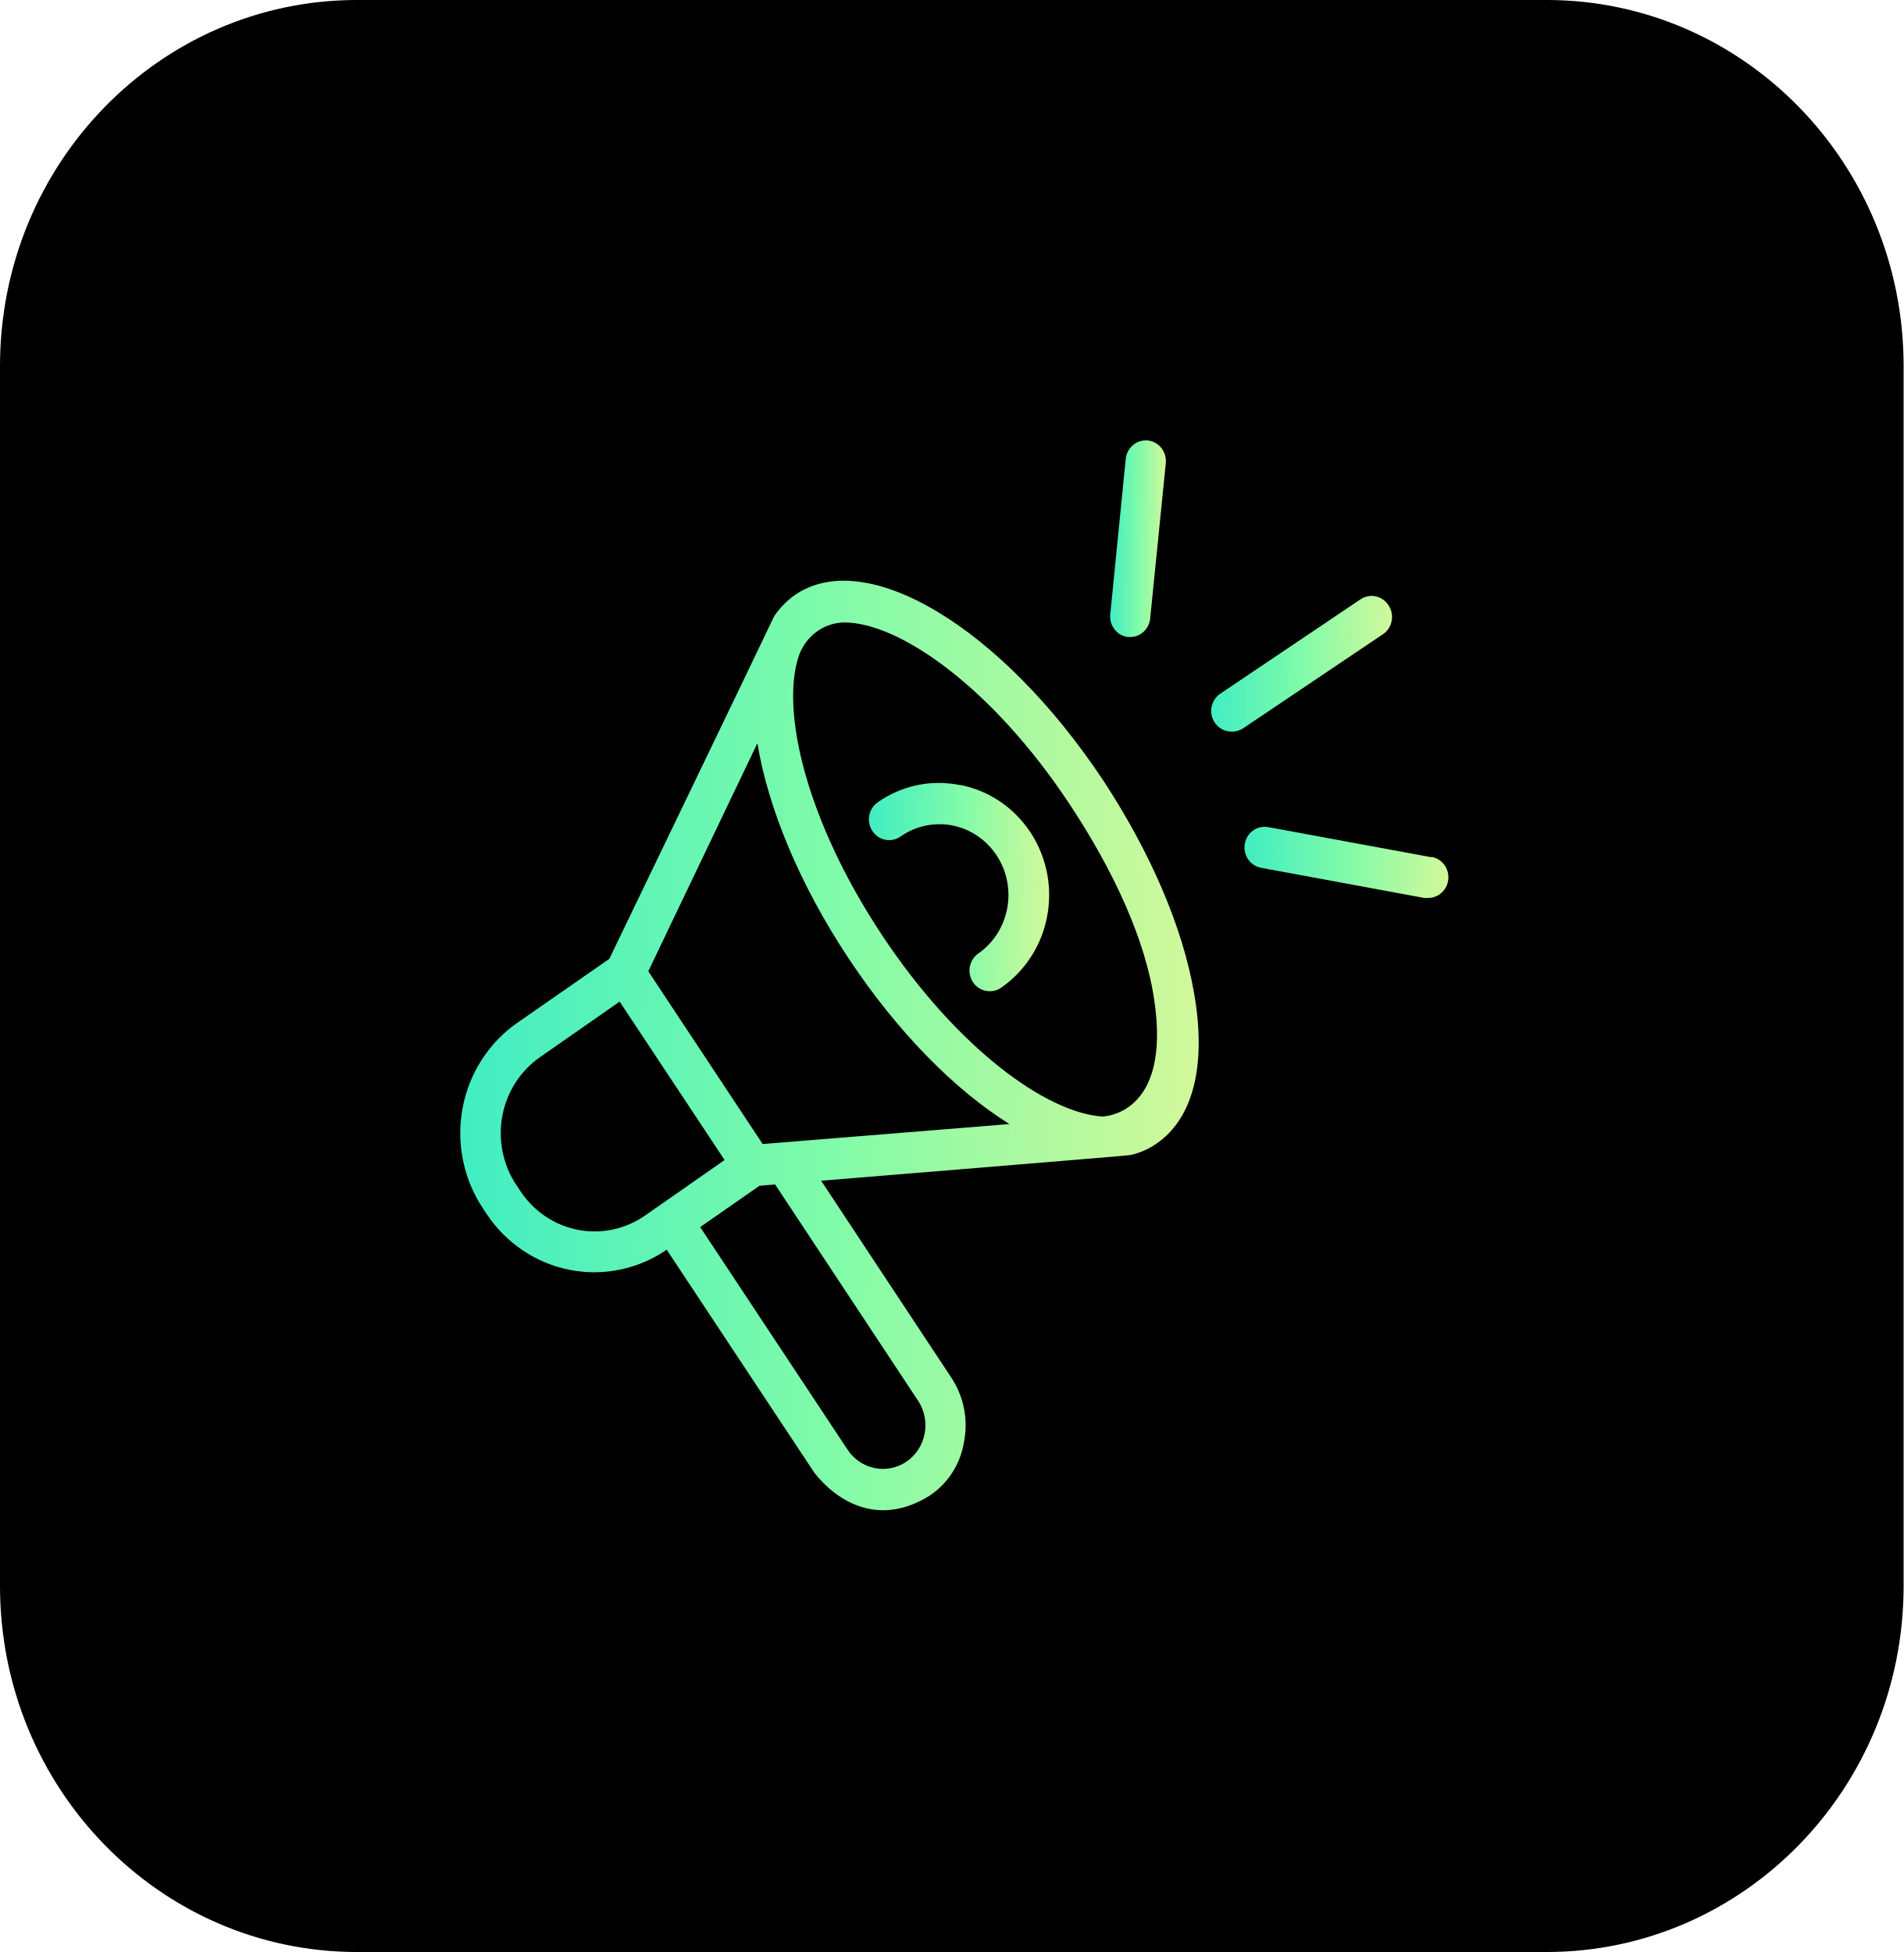
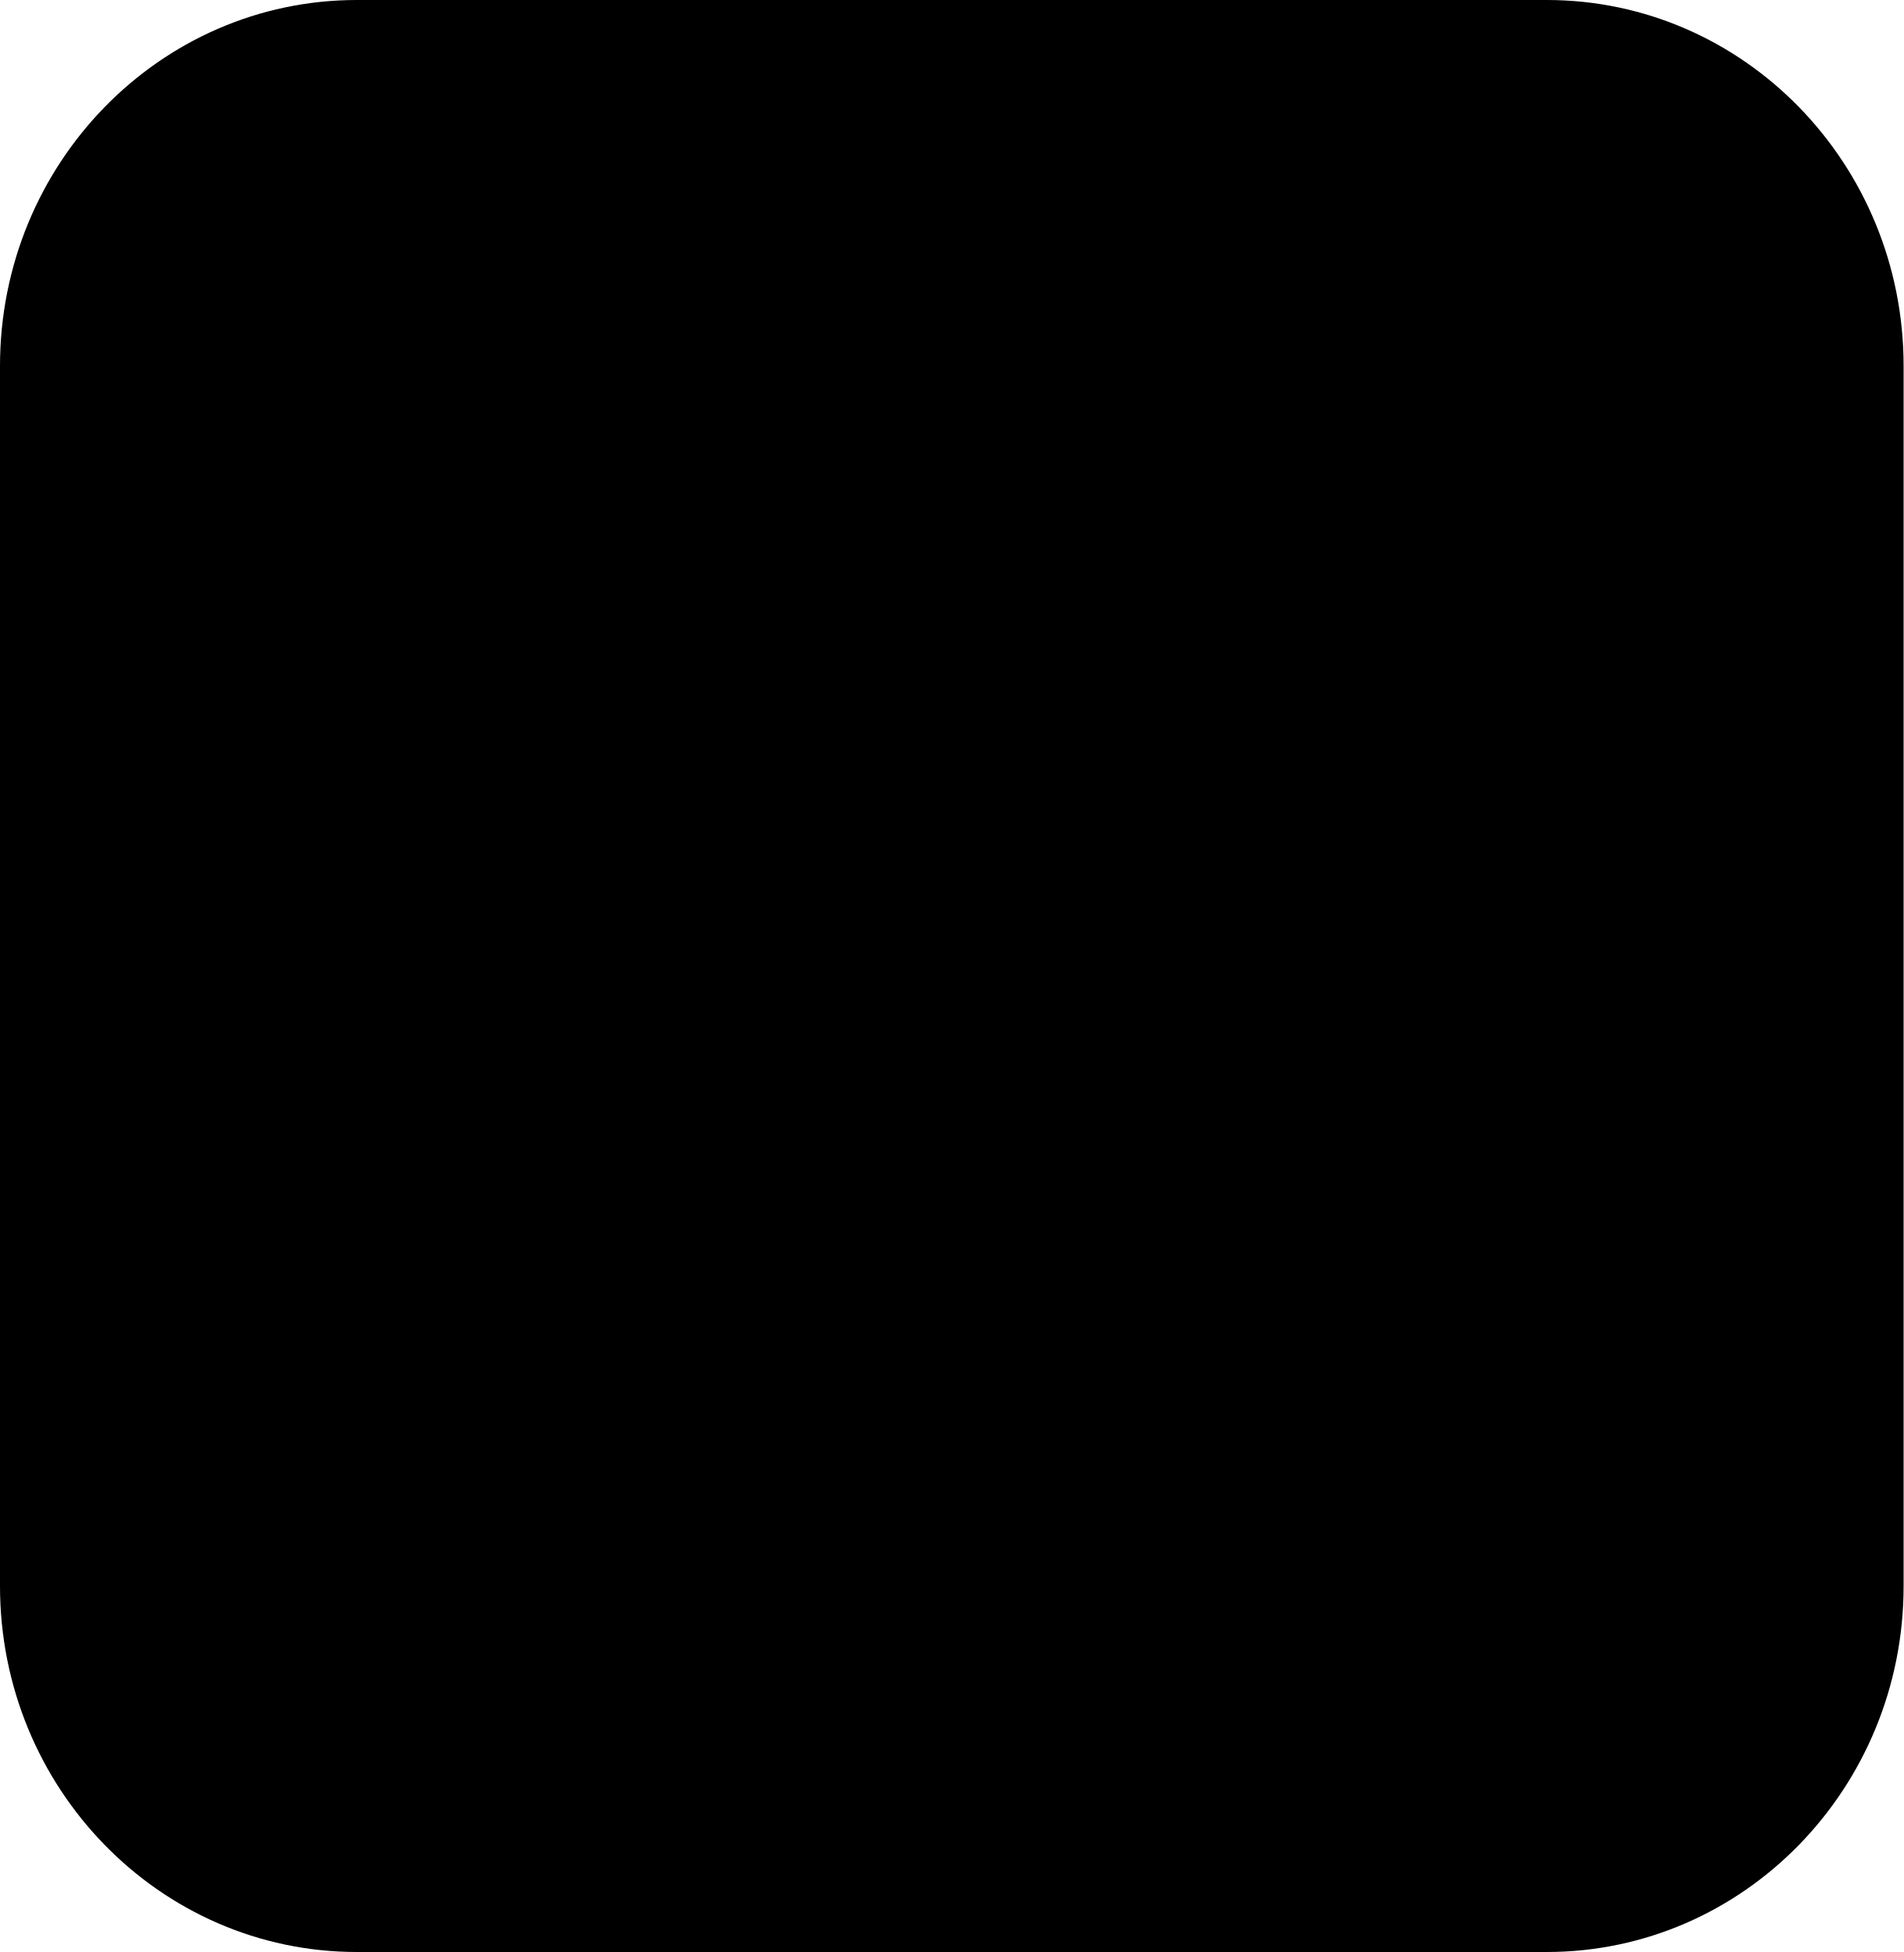
<svg xmlns="http://www.w3.org/2000/svg" width="39" height="40" viewBox="0 0 39 40" fill="none">
  <path d="M31.688 40H7.312C3.274 40 0 36.642 0 32.5V7.5C0 3.357 3.274 0 7.312 0H31.688C35.726 0 39 3.357 39 7.5V32.5C39 36.642 35.726 40 31.688 40Z" fill="#000000" />
  <path d="M22.605 15.996C20.518 12.849 17.732 11.176 16.273 12.201C16.113 12.317 15.973 12.461 15.861 12.626C15.861 12.639 12.483 19.649 12.483 19.649L10.597 20.96C10.308 21.161 10.06 21.419 9.868 21.719C9.675 22.019 9.543 22.355 9.477 22.707C9.411 23.06 9.414 23.422 9.485 23.773C9.556 24.125 9.693 24.459 9.89 24.755L9.975 24.884C10.372 25.477 10.982 25.887 11.672 26.022C12.361 26.158 13.076 26.009 13.659 25.609L16.688 30.185C17.134 30.749 17.989 31.309 19.045 30.649C19.232 30.525 19.392 30.362 19.514 30.17C19.636 29.979 19.717 29.763 19.752 29.537C19.795 29.313 19.794 29.082 19.749 28.858C19.704 28.634 19.616 28.421 19.491 28.232L16.823 24.195C16.823 24.195 23.13 23.68 23.154 23.67C23.351 23.628 23.537 23.545 23.703 23.428C24.453 22.906 24.721 21.811 24.462 20.343C24.229 18.992 23.566 17.462 22.605 15.996ZM10.661 24.407L10.576 24.279C10.44 24.074 10.345 23.844 10.297 23.601C10.248 23.359 10.246 23.109 10.292 22.866C10.337 22.622 10.429 22.391 10.562 22.184C10.695 21.977 10.866 21.8 11.066 21.661L12.695 20.525L14.845 23.771L13.216 24.908C13.016 25.047 12.792 25.145 12.555 25.195C12.319 25.245 12.075 25.247 11.837 25.201C11.6 25.154 11.374 25.06 11.172 24.924C10.97 24.788 10.797 24.612 10.661 24.407ZM18.812 28.708C18.941 28.905 18.988 29.146 18.944 29.378C18.9 29.611 18.768 29.816 18.576 29.948C18.384 30.081 18.149 30.129 17.922 30.084C17.695 30.039 17.494 29.903 17.365 29.707L14.345 25.145L15.559 24.299L15.88 24.272L18.812 28.708ZM15.625 23.443L13.282 19.903L15.517 15.23C15.733 16.543 16.368 18.102 17.381 19.633C18.395 21.163 19.573 22.343 20.681 23.034L15.625 23.443ZM22.579 22.879C21.452 22.804 19.618 21.501 18.065 19.154C16.511 16.806 16.007 14.585 16.353 13.48C16.416 13.272 16.541 13.091 16.71 12.96C16.88 12.83 17.085 12.758 17.296 12.755C18.414 12.755 20.316 14.065 21.914 16.48C22.814 17.839 23.47 19.26 23.649 20.503C24 22.879 22.579 22.879 22.579 22.879Z" fill="url(#paint0_linear_1485_49868)" />
  <path d="M19.659 16.086C19.37 16.028 19.073 16.029 18.785 16.09C18.496 16.151 18.223 16.271 17.98 16.441C17.936 16.473 17.897 16.514 17.868 16.56C17.838 16.607 17.818 16.66 17.808 16.715C17.799 16.77 17.8 16.826 17.811 16.88C17.823 16.935 17.844 16.986 17.875 17.032C17.906 17.078 17.946 17.117 17.991 17.148C18.037 17.178 18.088 17.199 18.142 17.209C18.195 17.219 18.25 17.218 18.303 17.206C18.357 17.194 18.407 17.172 18.452 17.14C18.605 17.033 18.778 16.958 18.96 16.92C19.142 16.881 19.329 16.88 19.512 16.915C19.694 16.951 19.868 17.024 20.023 17.128C20.178 17.233 20.312 17.368 20.416 17.526C20.521 17.683 20.594 17.86 20.631 18.047C20.669 18.233 20.67 18.426 20.635 18.613C20.6 18.8 20.53 18.978 20.428 19.137C20.326 19.297 20.194 19.434 20.04 19.541C19.968 19.592 19.913 19.666 19.885 19.751C19.856 19.837 19.855 19.929 19.881 20.015C19.907 20.102 19.96 20.177 20.031 20.23C20.102 20.284 20.188 20.312 20.276 20.312C20.36 20.314 20.443 20.288 20.512 20.239C20.878 19.985 21.163 19.624 21.33 19.203C21.496 18.782 21.538 18.32 21.448 17.876C21.358 17.431 21.142 17.023 20.826 16.705C20.511 16.386 20.11 16.171 19.675 16.086H19.659Z" fill="url(#paint1_linear_1485_49868)" />
  <path d="M23.114 13.054H23.154C23.256 13.054 23.355 13.015 23.43 12.945C23.506 12.875 23.554 12.779 23.564 12.675L23.883 9.503C23.89 9.447 23.886 9.39 23.871 9.335C23.857 9.281 23.831 9.23 23.797 9.185C23.763 9.141 23.721 9.104 23.672 9.077C23.624 9.049 23.571 9.032 23.516 9.026C23.461 9.021 23.406 9.026 23.353 9.043C23.3 9.059 23.251 9.086 23.209 9.123C23.166 9.159 23.132 9.204 23.107 9.254C23.081 9.304 23.066 9.359 23.062 9.416L22.746 12.59C22.735 12.702 22.767 12.813 22.837 12.9C22.905 12.987 23.005 13.043 23.114 13.054Z" fill="url(#paint2_linear_1485_49868)" />
  <path d="M28.446 12.402C28.385 12.308 28.291 12.243 28.184 12.22C28.076 12.197 27.965 12.219 27.873 12.281L25 14.215C24.925 14.265 24.869 14.339 24.838 14.426C24.808 14.512 24.806 14.606 24.833 14.694C24.86 14.781 24.913 14.857 24.986 14.911C25.058 14.965 25.146 14.993 25.235 14.991C25.319 14.993 25.401 14.969 25.471 14.923L28.344 12.989C28.434 12.925 28.494 12.827 28.513 12.717C28.532 12.607 28.508 12.493 28.446 12.402Z" fill="url(#paint3_linear_1485_49868)" />
  <path d="M29.325 17.566L25.982 16.949C25.874 16.929 25.763 16.954 25.673 17.018C25.583 17.082 25.522 17.18 25.503 17.291C25.483 17.402 25.508 17.516 25.57 17.608C25.633 17.7 25.728 17.763 25.836 17.783L29.176 18.4H29.249C29.354 18.403 29.457 18.365 29.535 18.293C29.614 18.221 29.663 18.122 29.672 18.014C29.681 17.907 29.651 17.8 29.585 17.715C29.52 17.63 29.426 17.574 29.322 17.558L29.325 17.566Z" fill="url(#paint4_linear_1485_49868)" />
  <defs>
    <linearGradient id="paint0_linear_1485_49868" x1="9.43" y1="11.9" x2="24.747" y2="12.053" gradientUnits="userSpaceOnUse">
-       <stop stop-color="#40EDC3" />
-       <stop offset="0.496" stop-color="#7FFBA9" />
-       <stop offset="1" stop-color="#D3F89A" />
+       <stop stopColor="#40EDC3" />
+       <stop offset="0.496" stopColor="#7FFBA9" />
+       <stop offset="1" stopColor="#D3F89A" />
    </linearGradient>
    <linearGradient id="paint1_linear_1485_49868" x1="17.802" y1="16.043" x2="21.54" y2="16.084" gradientUnits="userSpaceOnUse">
-       <stop stop-color="#40EDC3" />
-       <stop offset="0.496" stop-color="#7FFBA9" />
-       <stop offset="1" stop-color="#D3F89A" />
+       <stop stopColor="#40EDC3" />
+       <stop offset="0.496" stopColor="#7FFBA9" />
+       <stop offset="1" stopColor="#D3F89A" />
    </linearGradient>
    <linearGradient id="paint2_linear_1485_49868" x1="22.744" y1="9.024" x2="23.9" y2="9.028" gradientUnits="userSpaceOnUse">
-       <stop stop-color="#40EDC3" />
-       <stop offset="0.496" stop-color="#7FFBA9" />
-       <stop offset="1" stop-color="#D3F89A" />
+       <stop stopColor="#40EDC3" />
+       <stop offset="0.496" stopColor="#7FFBA9" />
+       <stop offset="1" stopColor="#D3F89A" />
    </linearGradient>
    <linearGradient id="paint3_linear_1485_49868" x1="24.814" y1="12.211" x2="28.565" y2="12.274" gradientUnits="userSpaceOnUse">
-       <stop stop-color="#40EDC3" />
-       <stop offset="0.496" stop-color="#7FFBA9" />
-       <stop offset="1" stop-color="#D3F89A" />
+       <stop stopColor="#40EDC3" />
+       <stop offset="0.496" stopColor="#7FFBA9" />
+       <stop offset="1" stopColor="#D3F89A" />
    </linearGradient>
    <linearGradient id="paint4_linear_1485_49868" x1="25.496" y1="16.942" x2="29.721" y2="17.095" gradientUnits="userSpaceOnUse">
-       <stop stop-color="#40EDC3" />
-       <stop offset="0.496" stop-color="#7FFBA9" />
-       <stop offset="1" stop-color="#D3F89A" />
+       <stop stopColor="#40EDC3" />
+       <stop offset="0.496" stopColor="#7FFBA9" />
+       <stop offset="1" stopColor="#D3F89A" />
    </linearGradient>
  </defs>
</svg>
